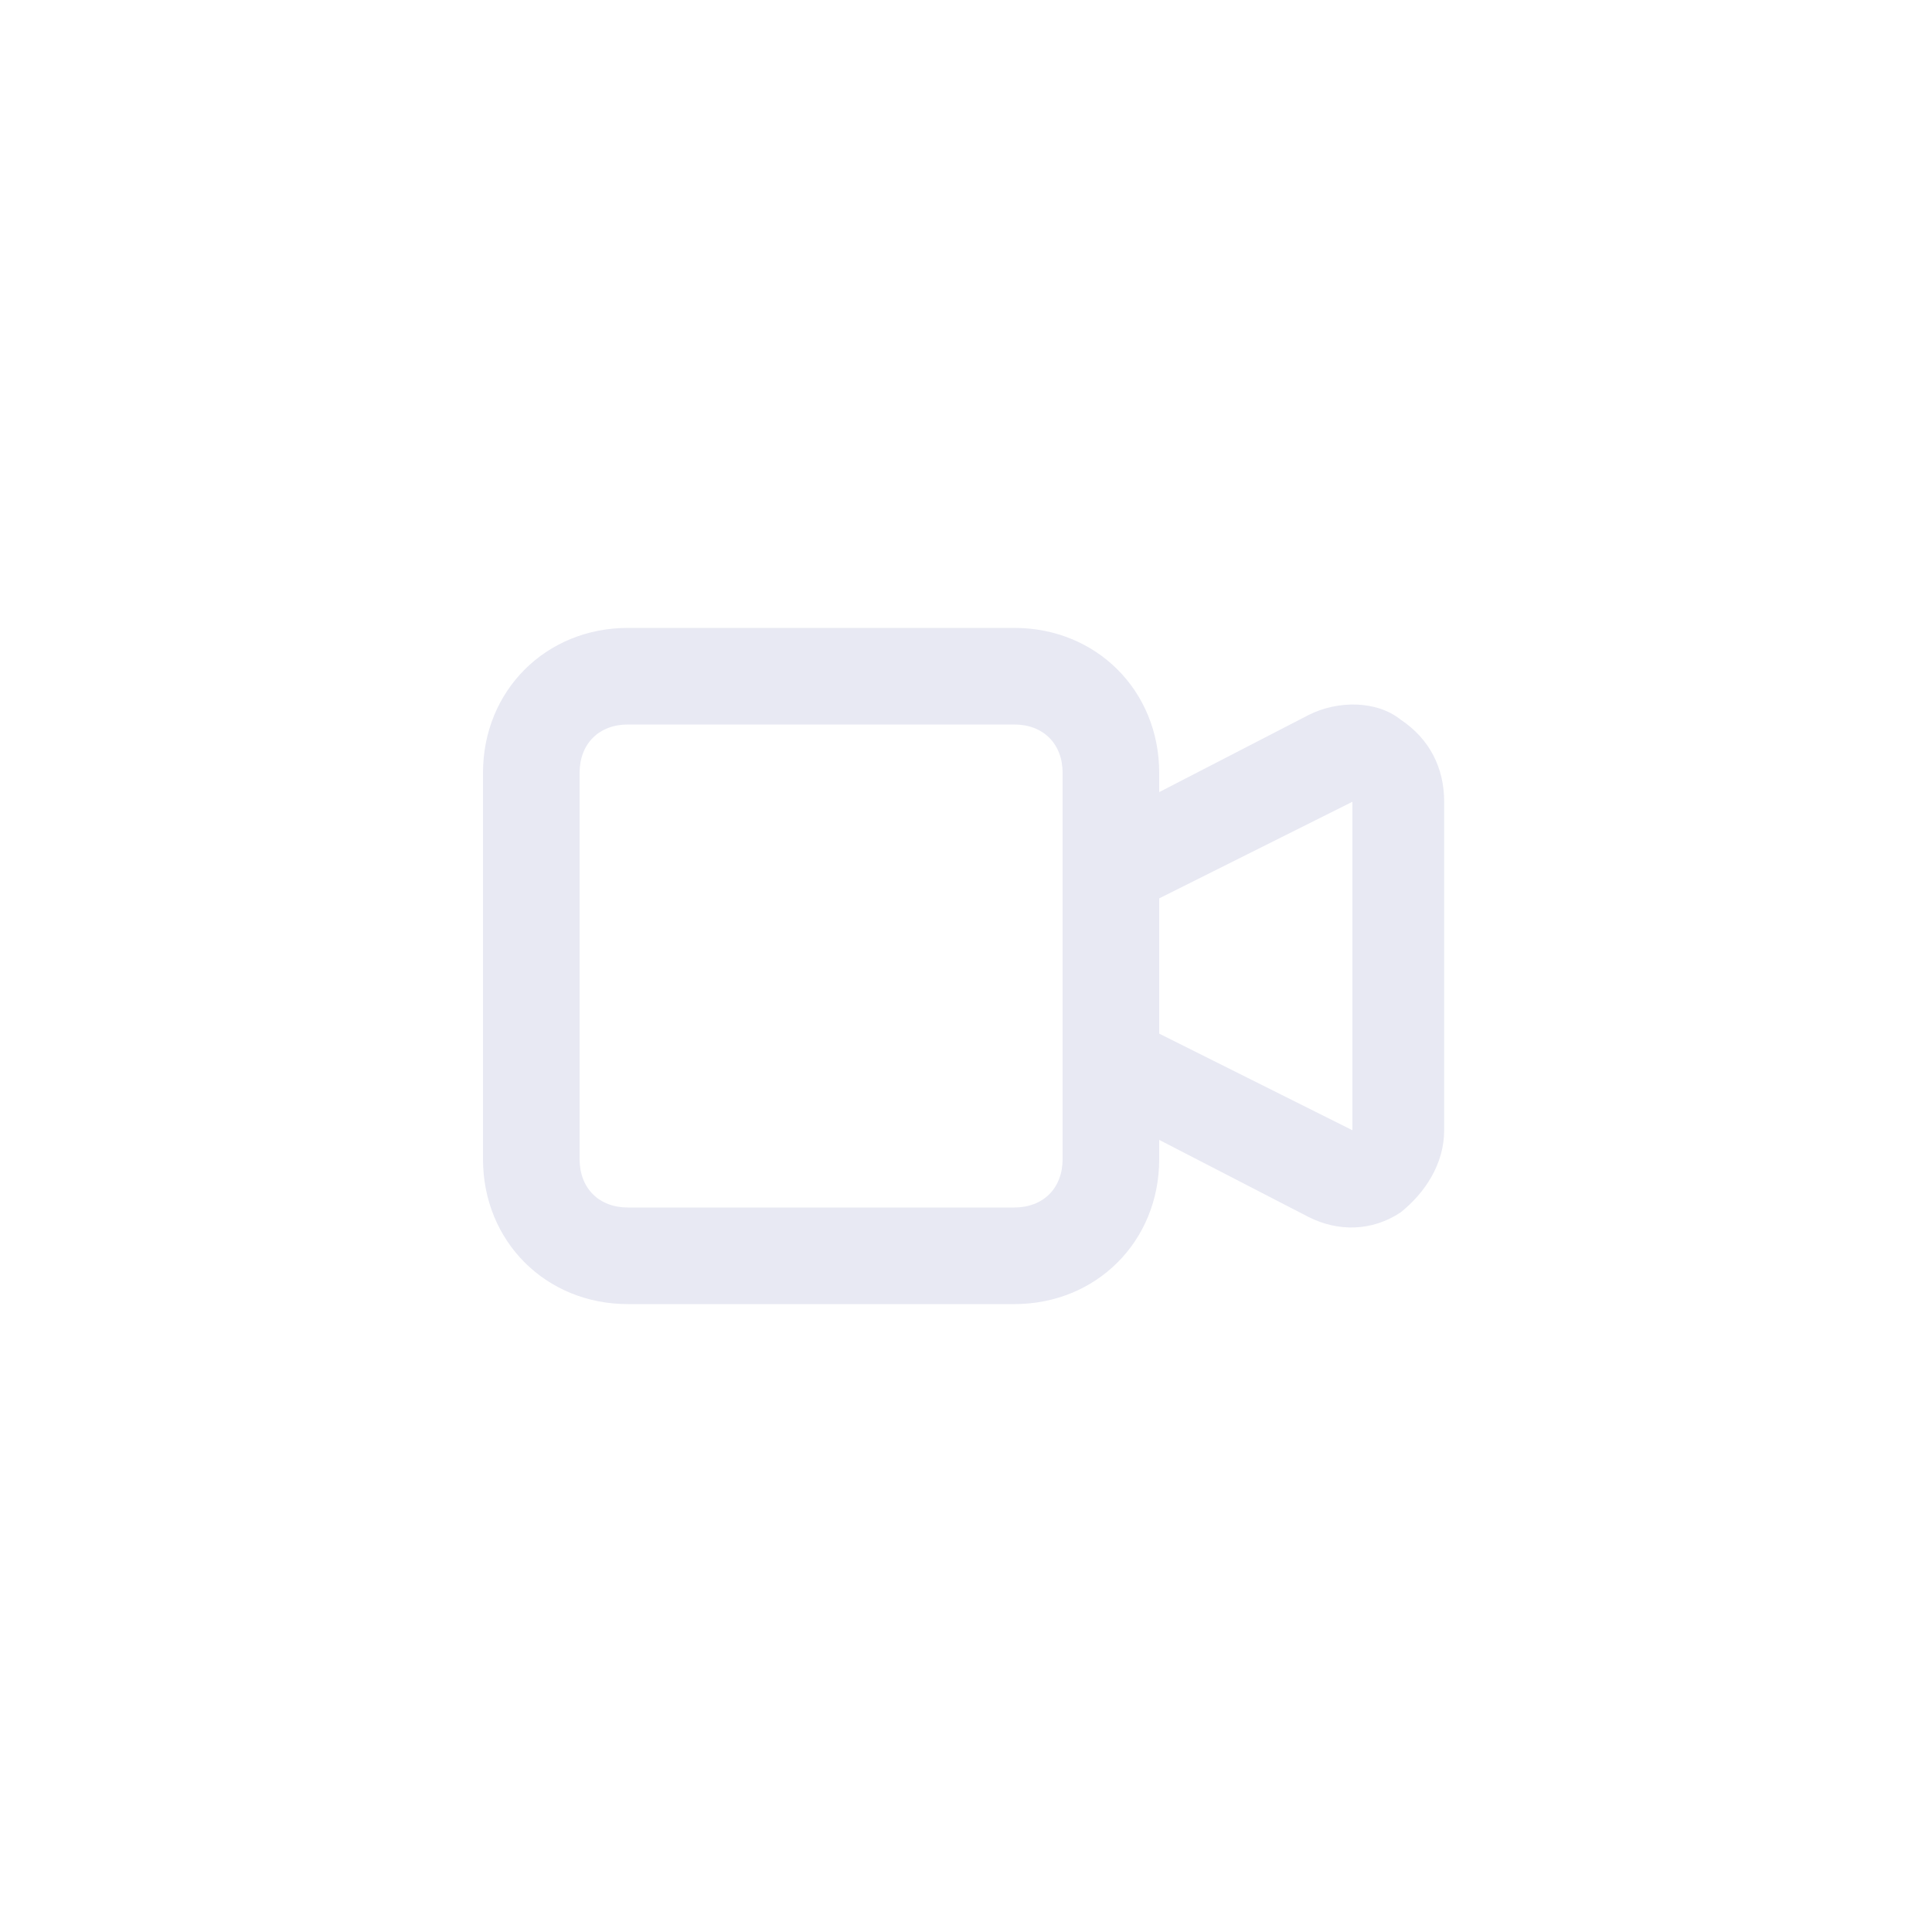
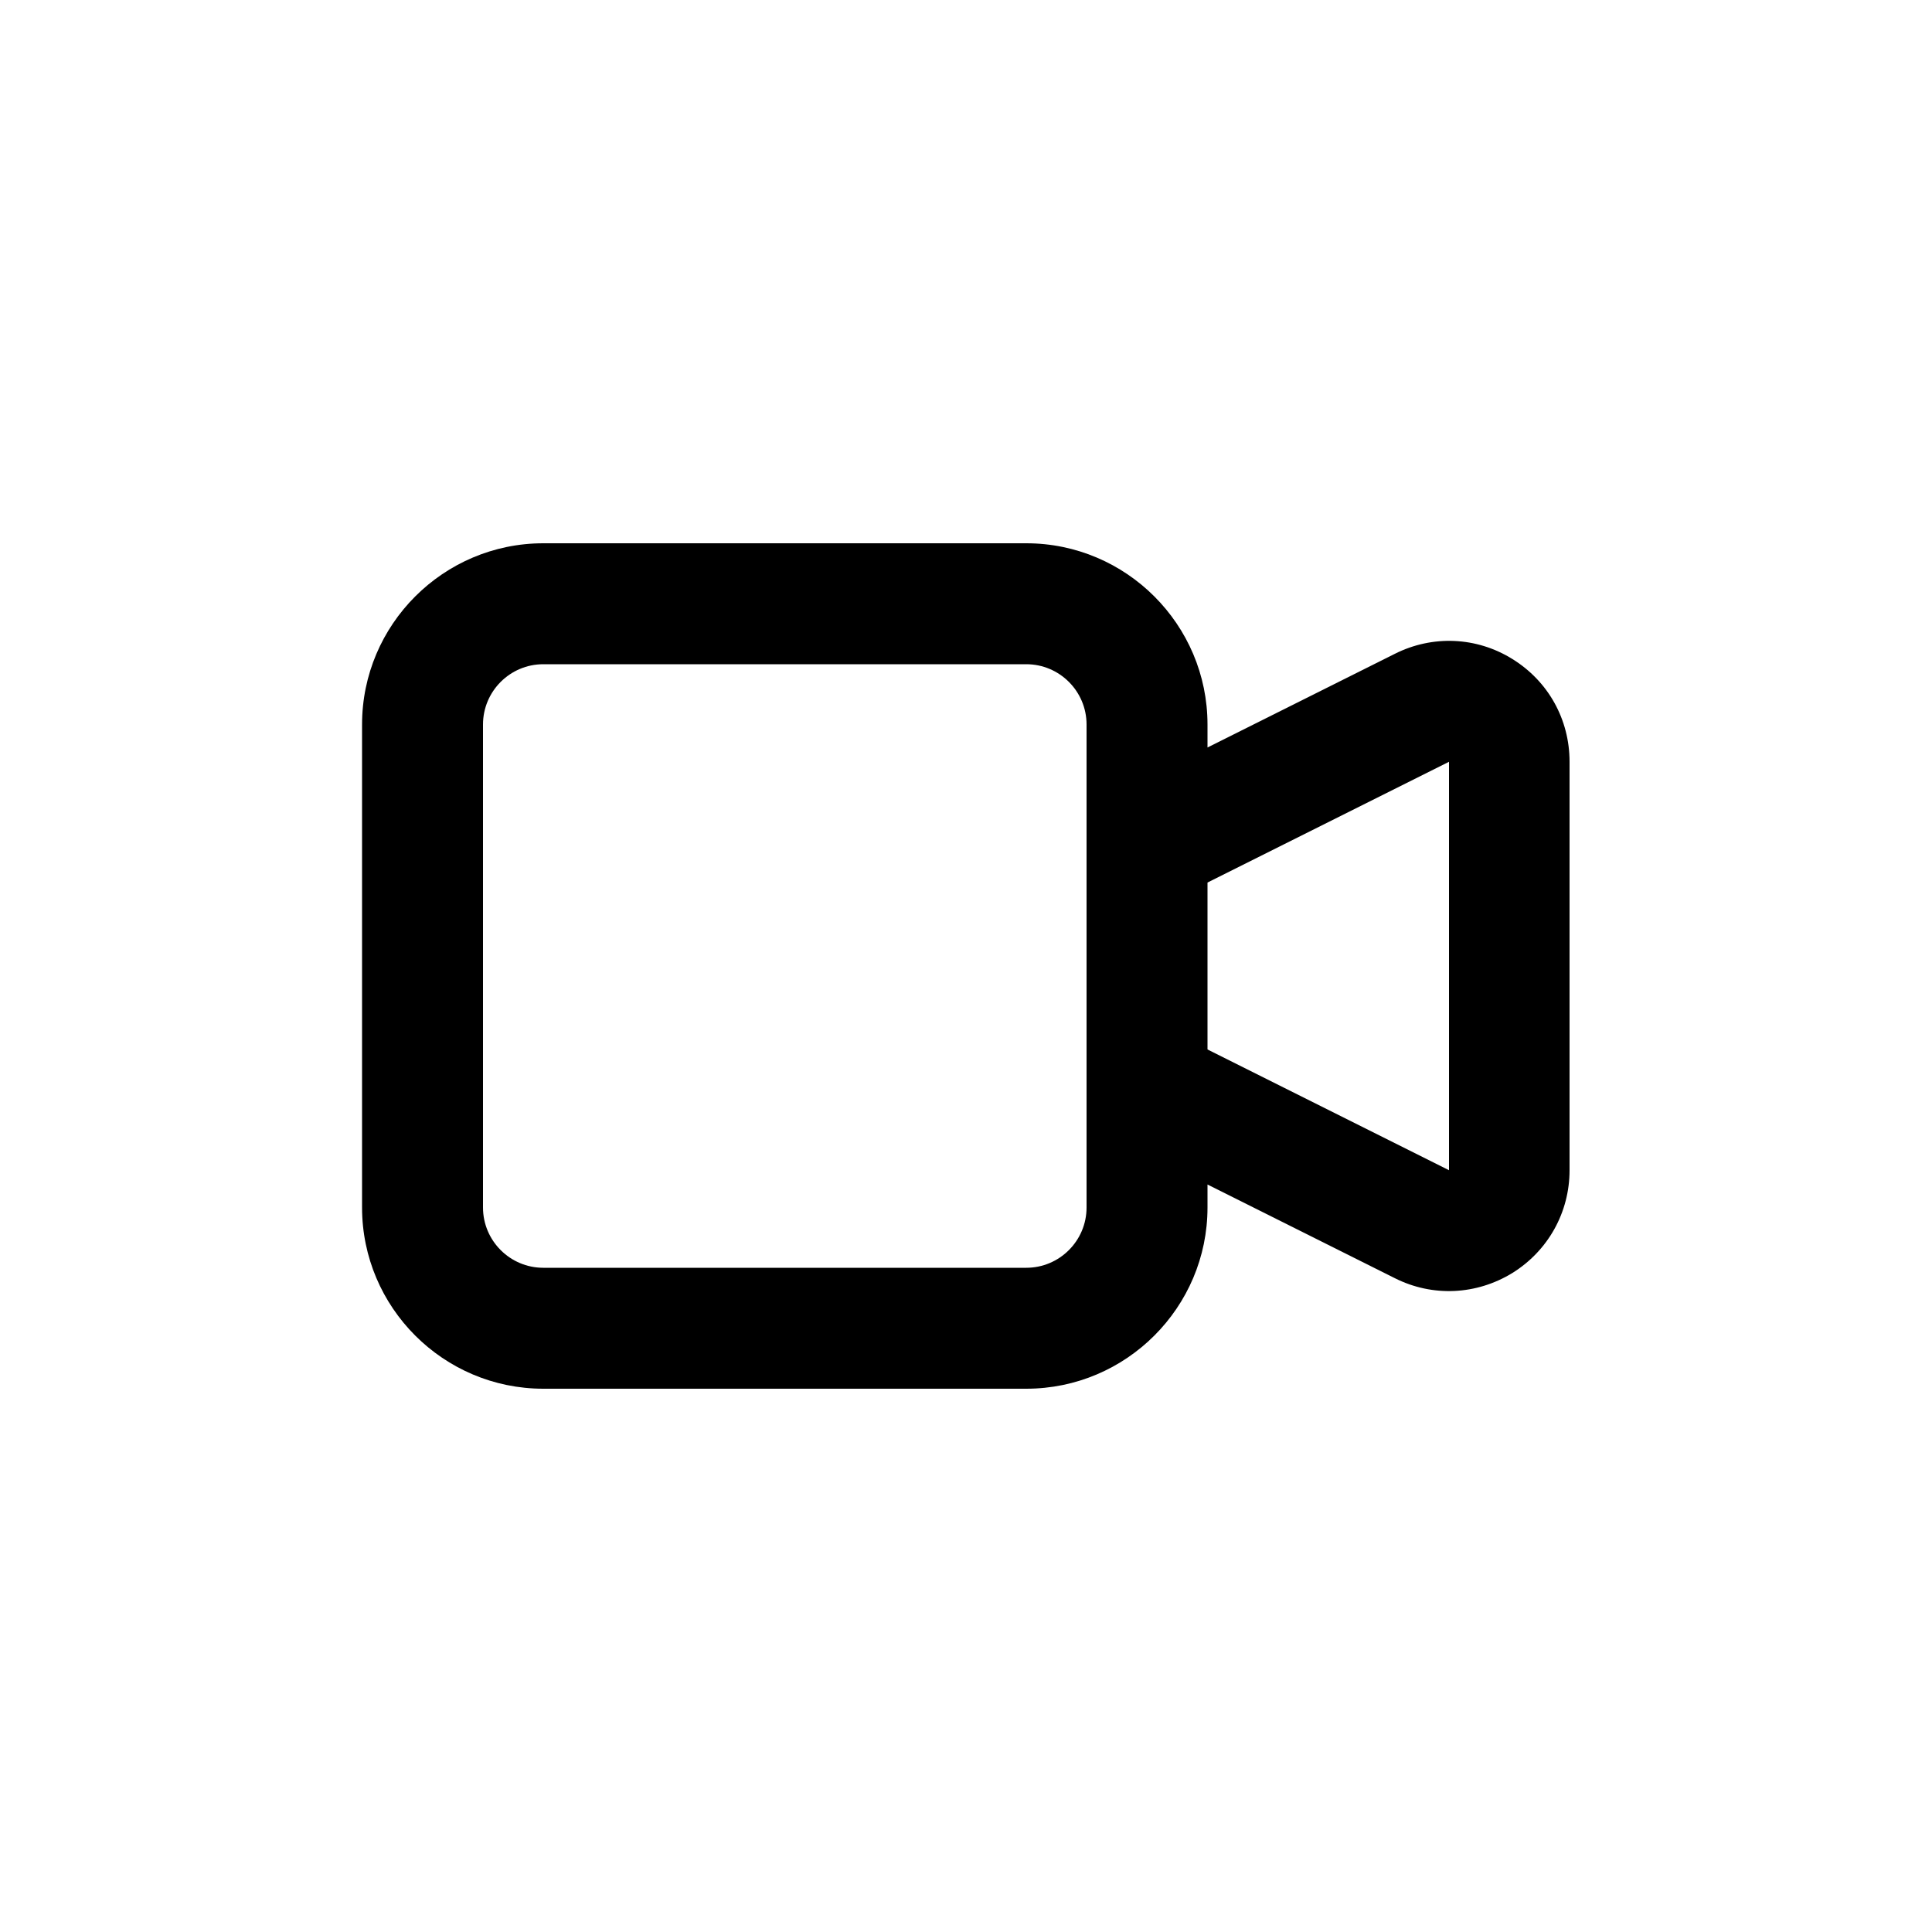
- <svg xmlns="http://www.w3.org/2000/svg" version="1.1" id="Layer_1" x="0px" y="0px" viewBox="0 0 40 40" style="enable-background:new 0 0 40 40;" xml:space="preserve">
-   <style type="text/css">
- 	.st0{fill:none;}
- 	.st1{fill:#E8E9F3;}
- </style>
-   <rect class="st0" width="40" height="40" />
-   <path class="st1" d="M21,27h-8c-1.7,0-3-1.3-3-3v-8c0-1.7,1.3-3,3-3h8c1.7,0,3,1.3,3,3v0.4l3.1-1.6c0.6-0.3,1.4-0.3,1.9,0.1  c0.6,0.4,0.9,1,0.9,1.7v6.8c0,0.7-0.4,1.3-0.9,1.7c-0.6,0.4-1.3,0.4-1.9,0.1L24,23.6V24C24,25.7,22.7,27,21,27z M13,15  c-0.6,0-1,0.4-1,1v8c0,0.6,0.4,1,1,1h8c0.6,0,1-0.4,1-1v-2c0,0,0,0,0,0v-4c0,0,0,0,0,0v-2c0-0.6-0.4-1-1-1H13z M24,21.4l4,2v-6.8  l-4,2V21.4z" />
+ <svg xmlns="http://www.w3.org/2000/svg" version="1.1" id="Layer_1" x="0px" y="0px" viewBox="0 0 1000 1000" style="enable-background:new 0 0 1000 1000;" xml:space="preserve">
+   <path d="M782.8,341.1c-18.5-11.5-41.3-12.5-60.8-2.7l-97,48.5V375c0-51.7-42.1-93.8-93.8-93.8h-250c-51.7,0-93.8,42.1-93.8,93.8v250  c0,51.7,42.1,93.8,93.8,93.8h250c51.7,0,93.8-42.1,93.8-93.8v-11.9l97,48.5c19.5,9.8,42.2,8.7,60.8-2.7  c18.5-11.5,29.6-31.4,29.6-53.2V394.3C812.4,372.4,801.4,352.6,782.8,341.1z M562.4,436.9c0,0.4,0,0.9,0,1.3v123.6  c0,0.4,0,0.8,0,1.3V625c0,17.2-14,31.2-31.2,31.2h-250c-17.2,0-31.2-14-31.2-31.2V375c0-17.2,14-31.2,31.2-31.2h250  c17.2,0,31.2,14,31.2,31.2V436.9z M750,605.7l-125-62.5v-86.4l125-62.5V605.7z" />
</svg>
